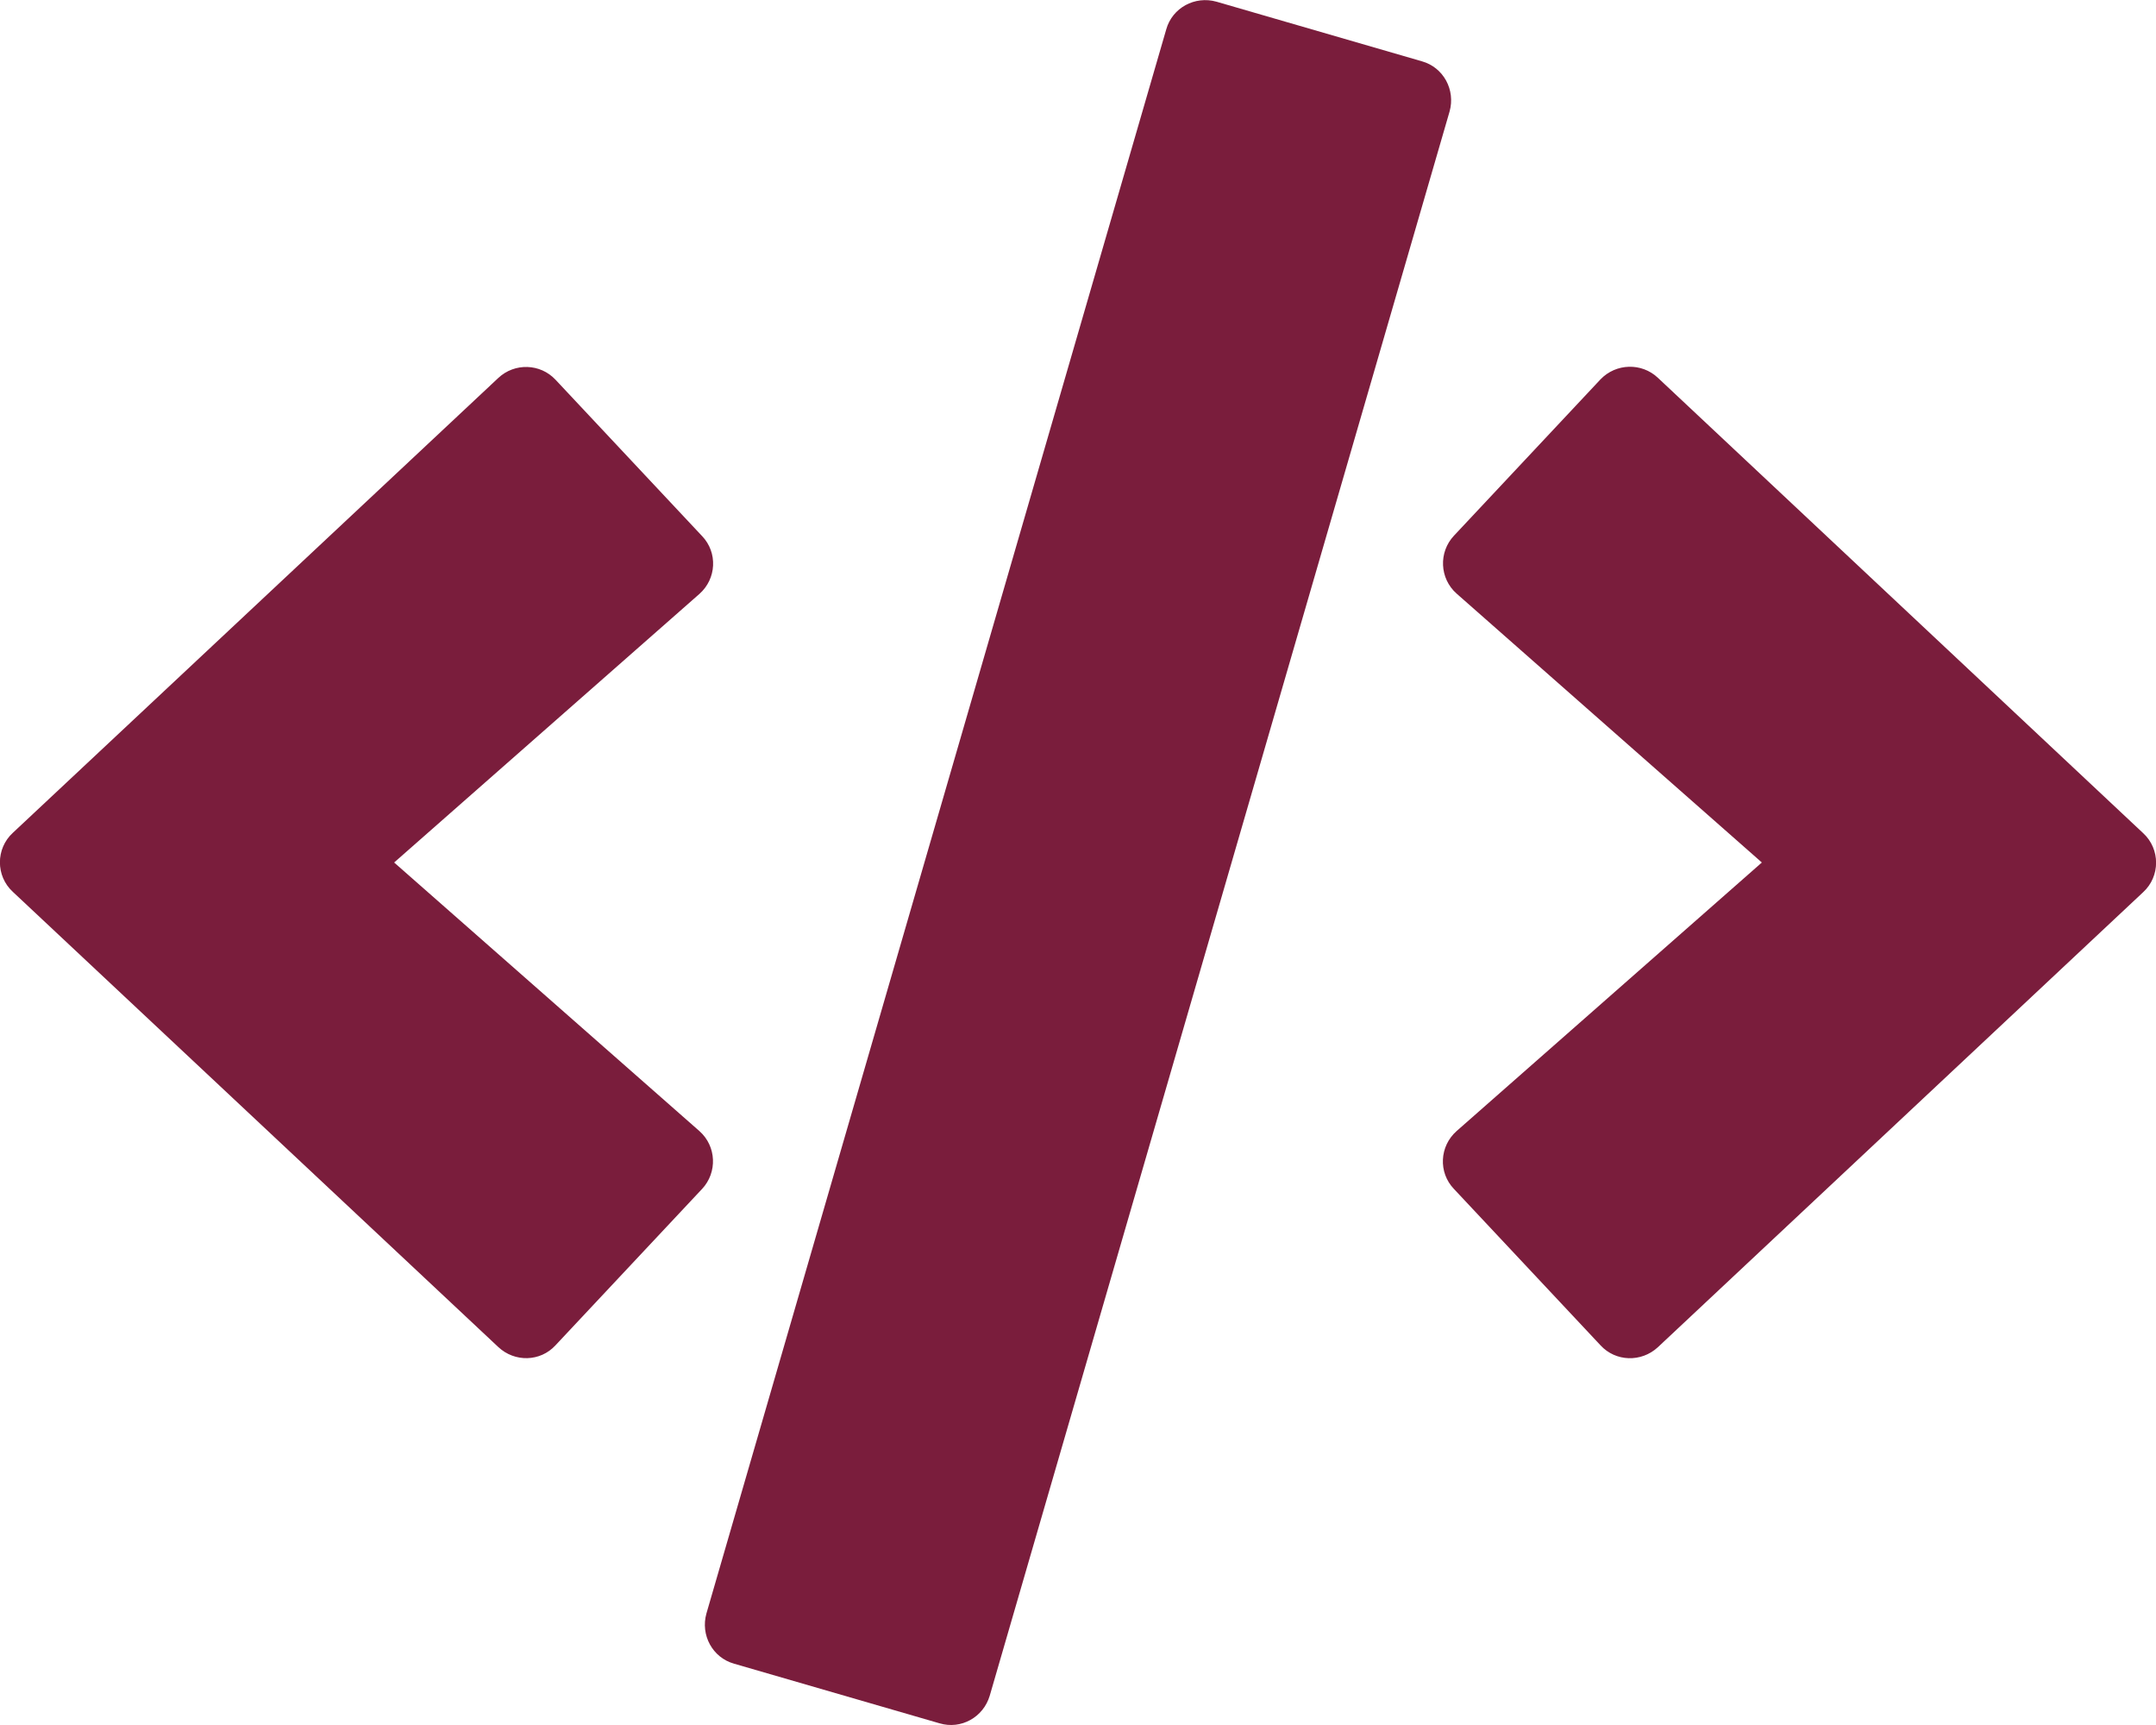
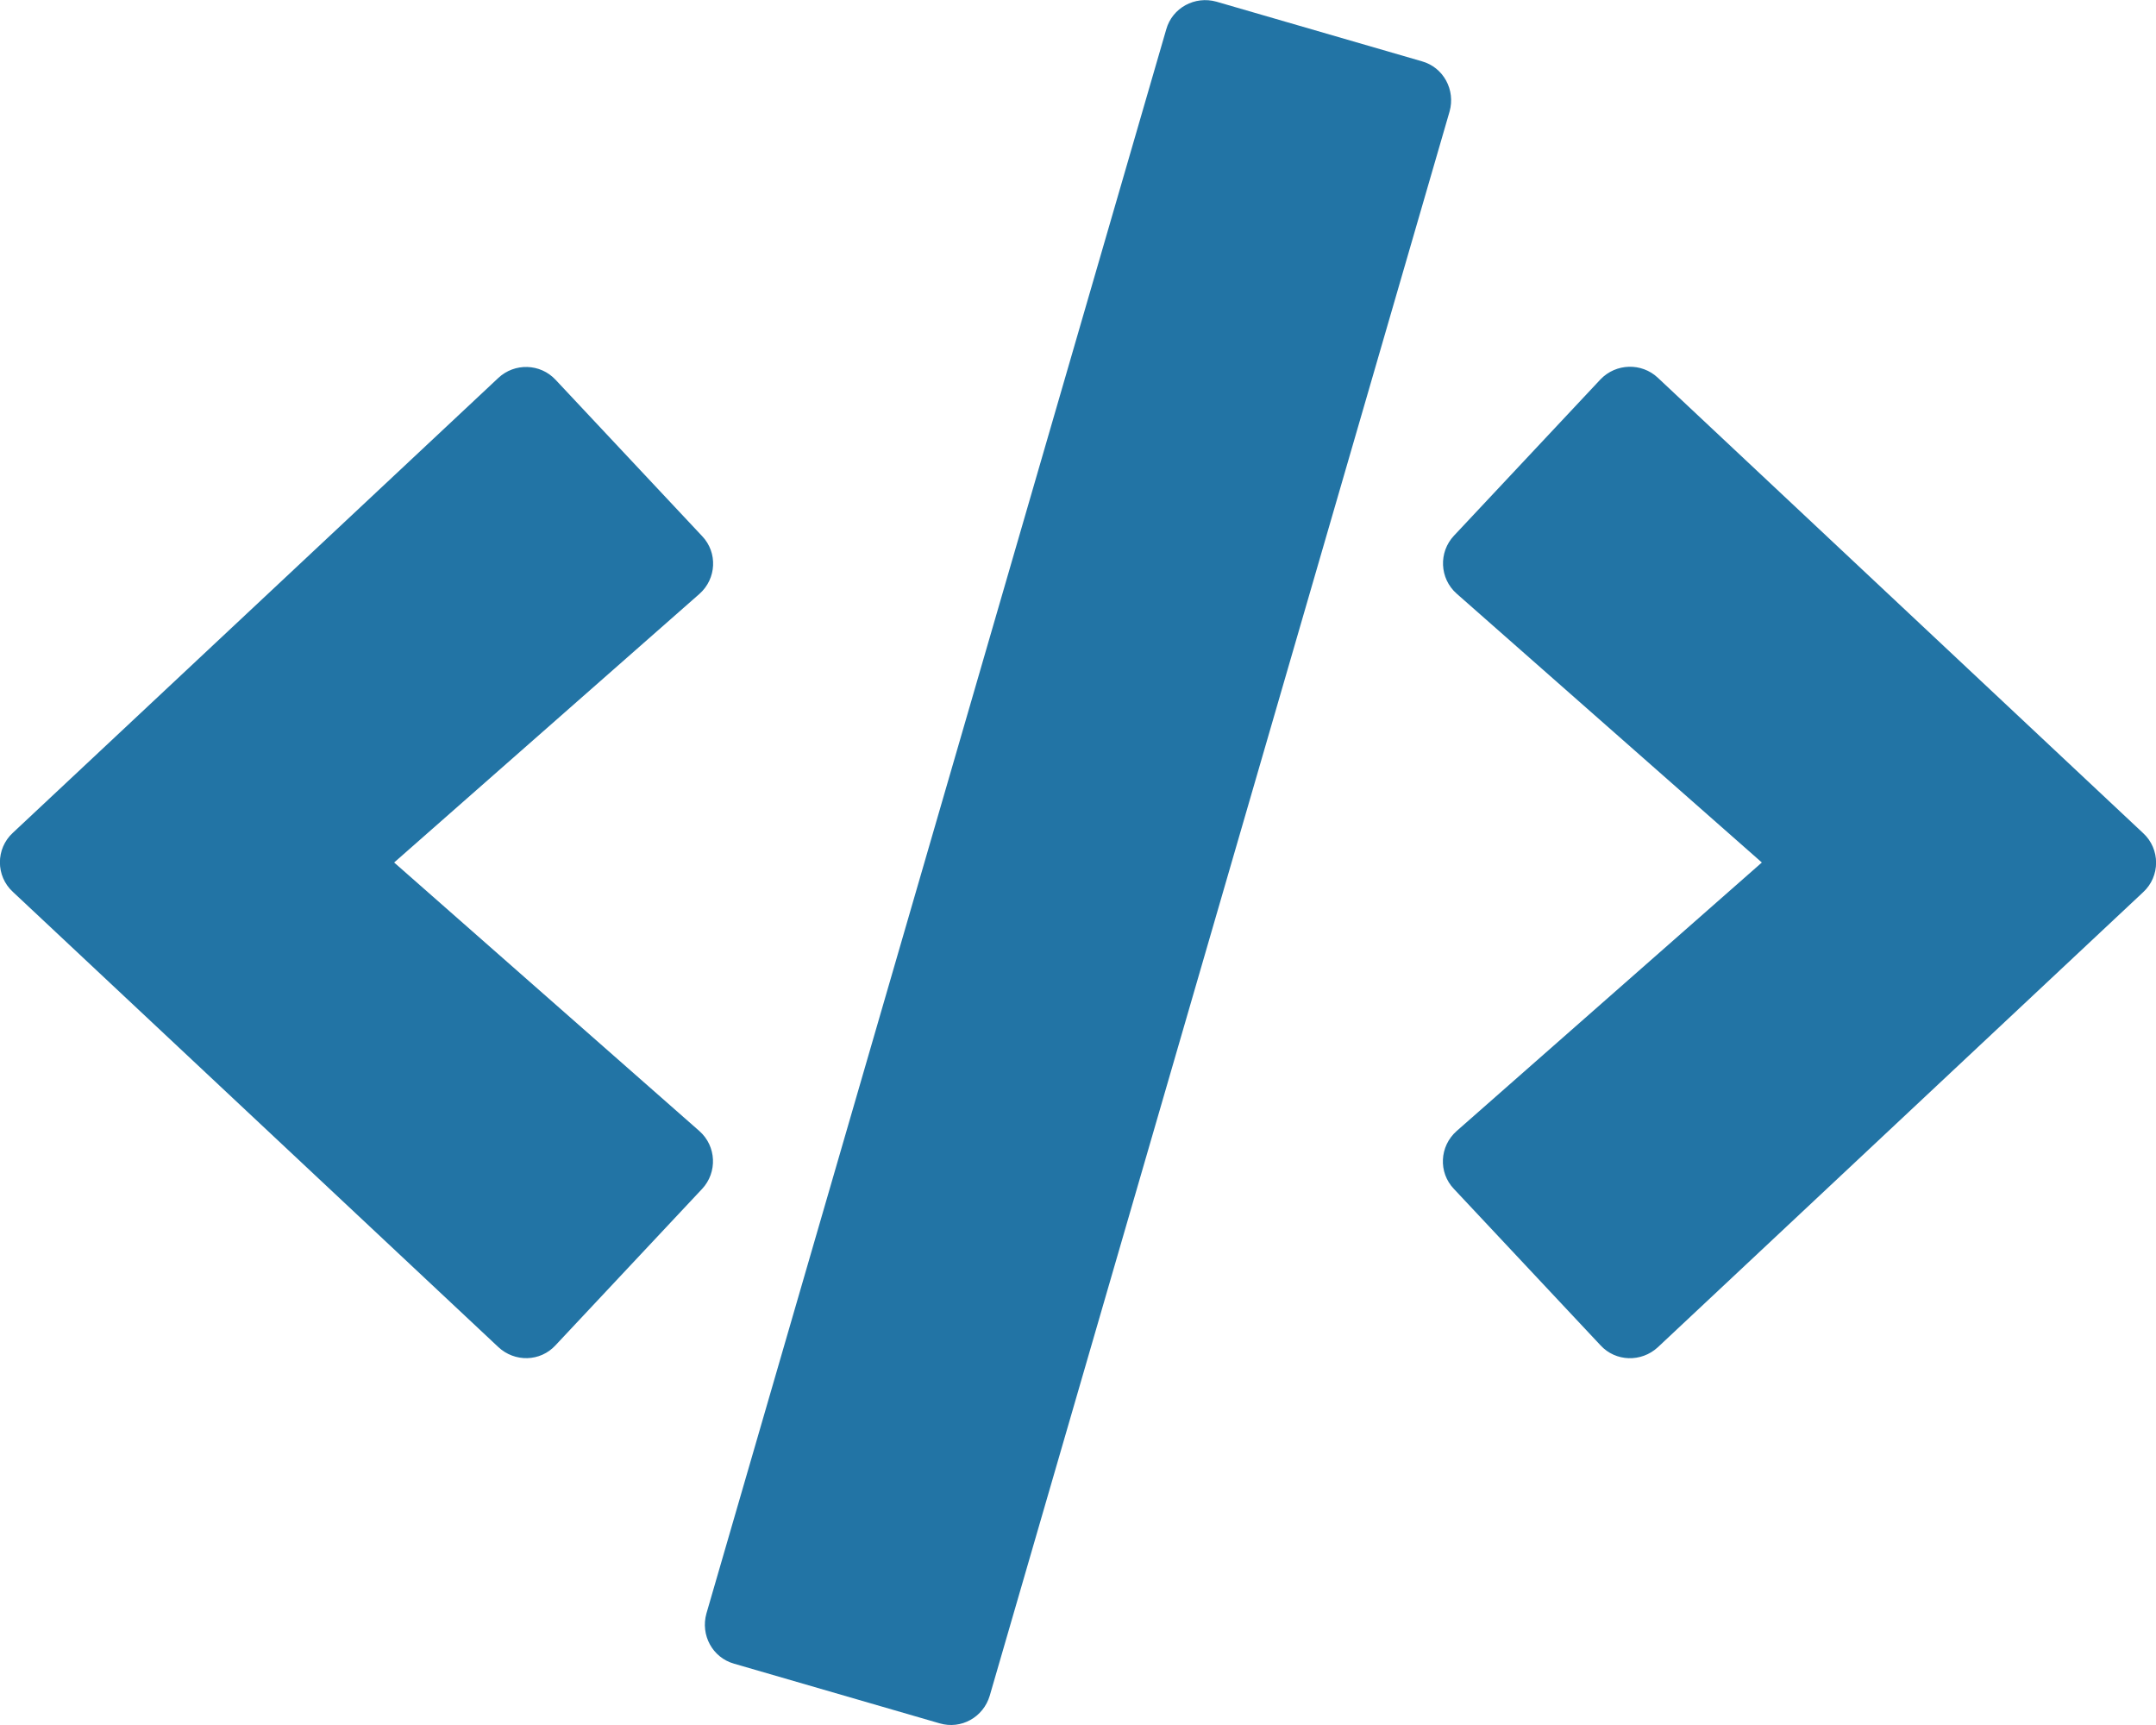
<svg xmlns="http://www.w3.org/2000/svg" aria-hidden="true" data-prefix="fas" data-icon="code" class="svg-inline--fa fa-code fa-w-20" role="img" viewBox="0 0 640 512">
-   <path fill="#7A1D3C" d="M278.9 511.5l-61-17.7c-6.4-1.8-10-8.5-8.2-14.9L346.2 8.7c1.8-6.4 8.5-10 14.9-8.2l61 17.7c6.4 1.8 10 8.5 8.2 14.9L293.8 503.3c-1.9 6.4-8.5 10.1-14.9 8.2zm-114-112.2l43.5-46.4c4.6-4.9 4.3-12.7-.8-17.2L117 256l90.6-79.7c5.1-4.5 5.5-12.3.8-17.2l-43.5-46.4c-4.5-4.8-12.1-5.1-17-.5L3.8 247.2c-5.1 4.7-5.1 12.8 0 17.5l144.1 135.1c4.9 4.6 12.5 4.4 17-.5zm327.2.6l144.1-135.1c5.1-4.7 5.1-12.8 0-17.5L492.1 112.1c-4.8-4.5-12.4-4.3-17 .5L431.6 159c-4.6 4.9-4.3 12.7.8 17.2L523 256l-90.6 79.7c-5.1 4.5-5.5 12.3-.8 17.2l43.5 46.4c4.5 4.9 12.1 5.1 17 .6z" />
+   <path fill="#2274a5" d="M278.9 511.5l-61-17.7c-6.4-1.8-10-8.5-8.2-14.9L346.2 8.7c1.8-6.4 8.5-10 14.9-8.2l61 17.7c6.4 1.8 10 8.5 8.2 14.9L293.8 503.3c-1.9 6.4-8.5 10.1-14.9 8.2zm-114-112.2l43.5-46.4c4.6-4.9 4.3-12.7-.8-17.2L117 256l90.6-79.7c5.1-4.5 5.5-12.3.8-17.2l-43.5-46.4c-4.5-4.8-12.1-5.1-17-.5L3.8 247.2c-5.1 4.7-5.1 12.8 0 17.5l144.1 135.1c4.9 4.6 12.5 4.4 17-.5zm327.2.6l144.1-135.1c5.1-4.7 5.1-12.8 0-17.5L492.1 112.1c-4.8-4.5-12.4-4.3-17 .5L431.6 159c-4.6 4.9-4.3 12.7.8 17.2L523 256l-90.6 79.7c-5.1 4.5-5.5 12.3-.8 17.2l43.5 46.4c4.5 4.9 12.1 5.1 17 .6z" />
</svg>
